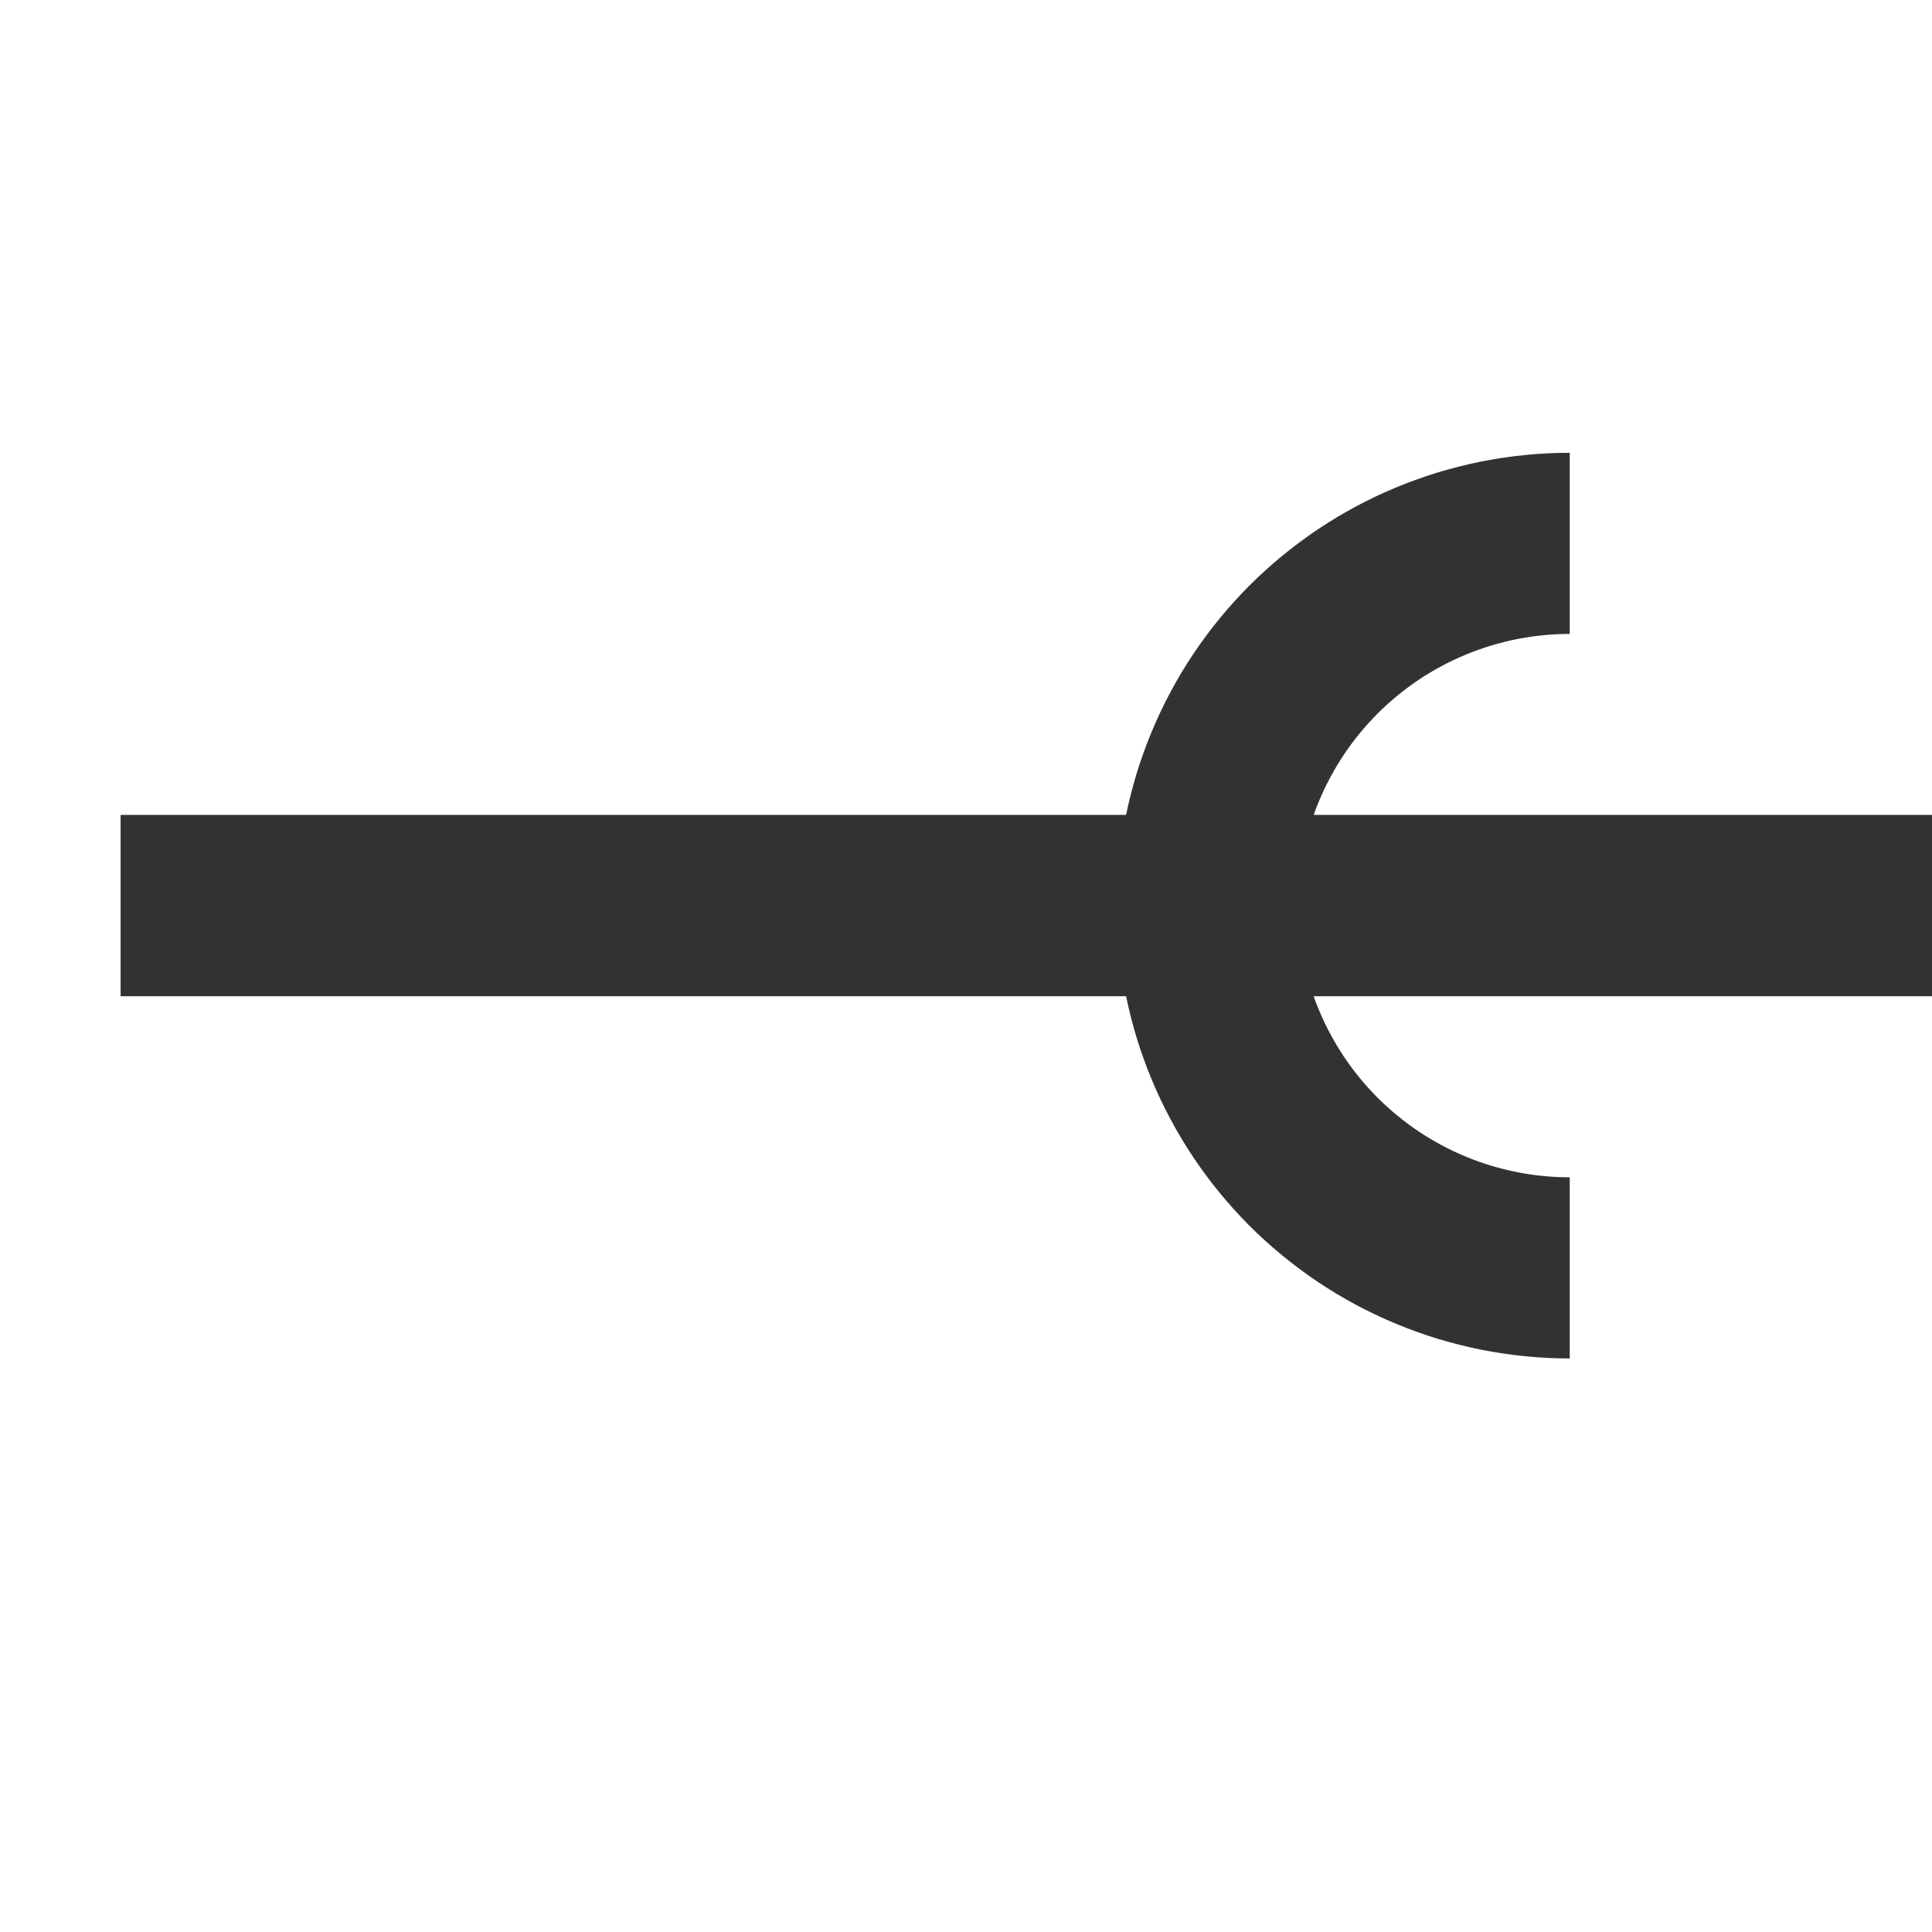
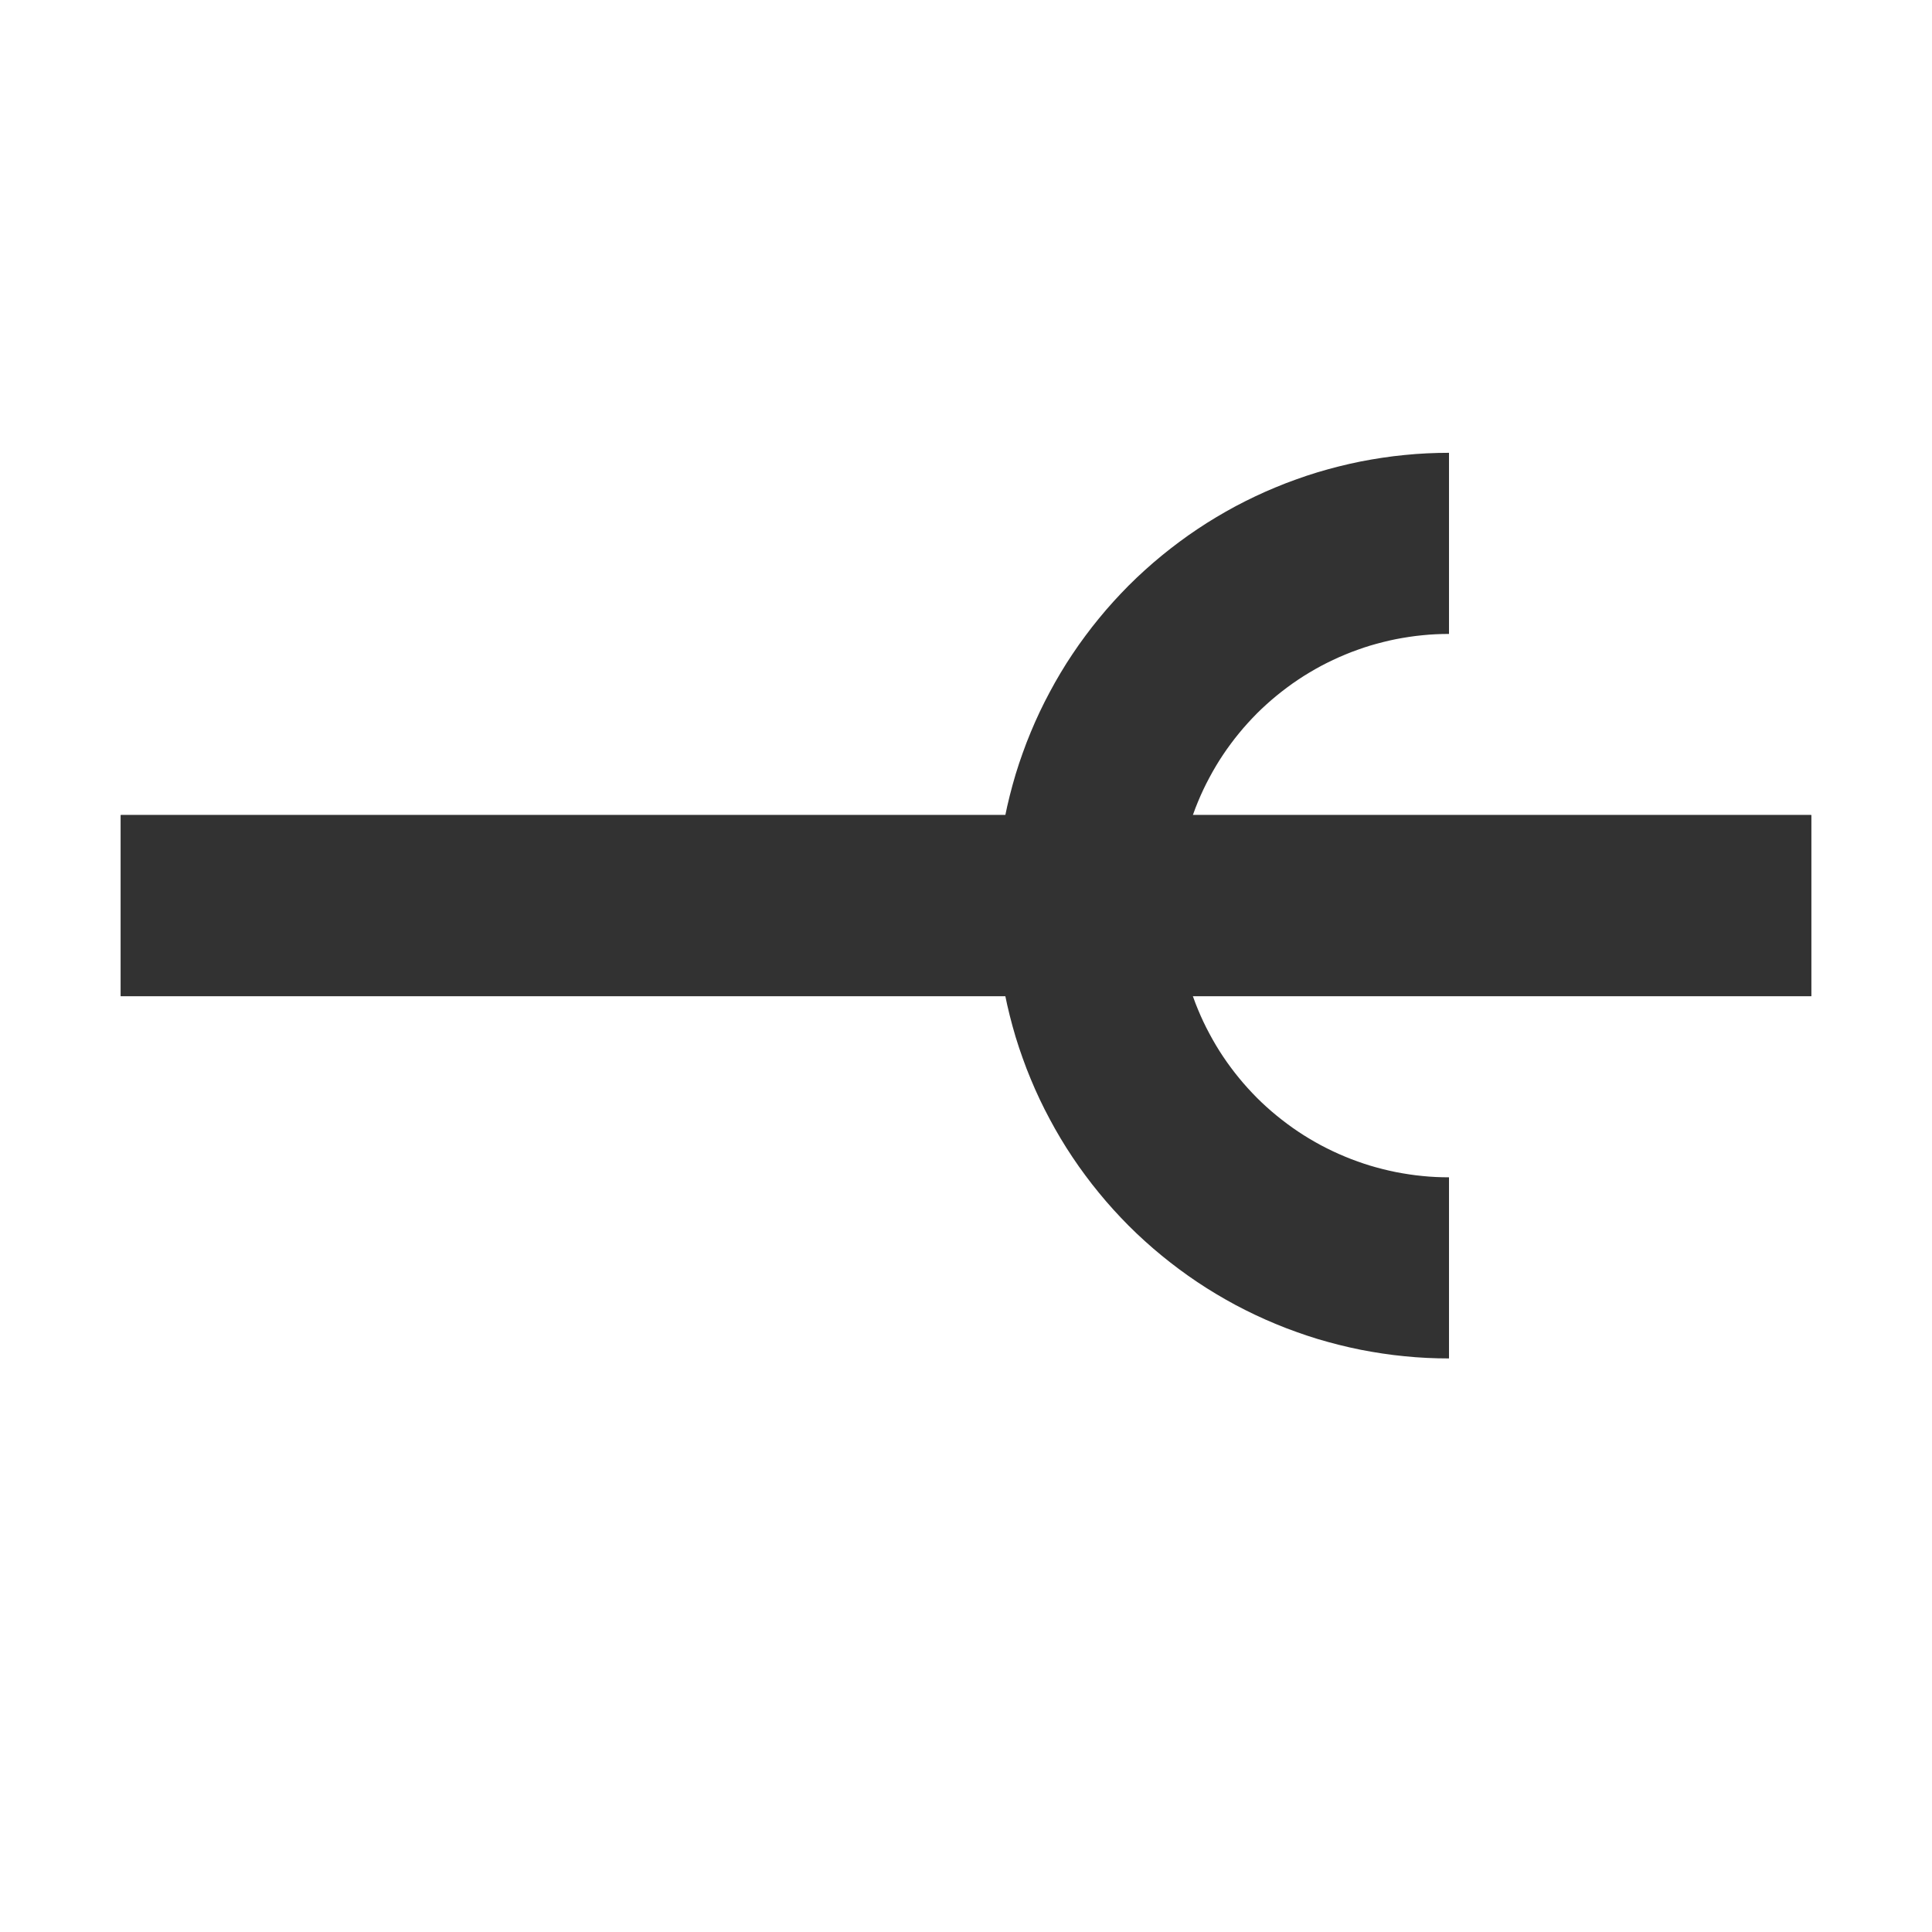
<svg xmlns="http://www.w3.org/2000/svg" version="1.1" width="32" height="32" viewbox="0 0 32 32" shape-rendering="geometricPrecision">
  <g transform="translate(2, 15) ">
-     <path fill="none" stroke="#323232FF" stroke-width="3" d="M30 0L30 0L15 0L15 0L0 0L0 0" />
-     <path fill="none" stroke="#323232FF" stroke-width="3" d="M30 0L30 0L15 0L15 0L0 0L0 0" />
-     <path fill="none" stroke="#323232FF" stroke-width="3" d="M24 6Q23.853 6 23.706 5.993Q23.558 5.986 23.412 5.971Q23.265 5.957 23.12 5.935Q22.974 5.913 22.829 5.885Q22.685 5.856 22.542 5.82Q22.399 5.784 22.258 5.742Q22.117 5.699 21.979 5.649Q21.84 5.6 21.704 5.543Q21.568 5.487 21.435 5.424Q21.302 5.361 21.172 5.292Q21.042 5.222 20.915 5.146Q20.789 5.071 20.667 4.989Q20.544 4.907 20.426 4.819Q20.308 4.731 20.194 4.638Q20.08 4.545 19.971 4.446Q19.861 4.347 19.757 4.243Q19.653 4.138 19.554 4.029Q19.455 3.92 19.362 3.806Q19.268 3.692 19.181 3.574Q19.093 3.456 19.011 3.333Q18.929 3.211 18.854 3.085Q18.778 2.958 18.709 2.828Q18.639 2.698 18.576 2.565Q18.513 2.432 18.457 2.296Q18.4 2.16 18.351 2.021Q18.301 1.883 18.258 1.742Q18.216 1.601 18.18 1.458Q18.144 1.315 18.115 1.171Q18.087 1.026 18.065 0.88Q18.043 0.735 18.029 0.588Q18.015 0.442 18.007 0.294Q18 0.147 18 0Q18 -0.147 18.007 -0.294Q18.015 -0.442 18.029 -0.588Q18.043 -0.735 18.065 -0.88Q18.087 -1.026 18.115 -1.171Q18.144 -1.315 18.18 -1.458Q18.216 -1.601 18.258 -1.742Q18.301 -1.883 18.351 -2.021Q18.4 -2.16 18.457 -2.296Q18.513 -2.432 18.576 -2.565Q18.639 -2.698 18.709 -2.828Q18.778 -2.958 18.854 -3.085Q18.929 -3.211 19.011 -3.333Q19.093 -3.456 19.181 -3.574Q19.268 -3.692 19.362 -3.806Q19.455 -3.92 19.554 -4.029Q19.653 -4.138 19.757 -4.243Q19.861 -4.347 19.971 -4.446Q20.08 -4.545 20.194 -4.638Q20.308 -4.731 20.426 -4.819Q20.544 -4.907 20.667 -4.989Q20.789 -5.071 20.915 -5.146Q21.042 -5.222 21.172 -5.292Q21.302 -5.361 21.435 -5.424Q21.568 -5.487 21.704 -5.543Q21.84 -5.6 21.979 -5.649Q22.117 -5.699 22.258 -5.742Q22.399 -5.784 22.542 -5.82Q22.685 -5.856 22.829 -5.885Q22.974 -5.913 23.12 -5.935Q23.265 -5.957 23.412 -5.971Q23.558 -5.986 23.706 -5.993Q23.853 -6 24 -6" />
+     <path fill="none" stroke="#323232FF" stroke-width="3" d="M28 0L28 0L14 0L14 0L0 0L0 0" />
+     <path fill="none" stroke="#323232FF" stroke-width="3" d="M28 0L28 0L14 0L14 0L0 0L0 0" />
+     <path fill="none" stroke="#323232FF" stroke-width="3" d="M22 6Q21.853 6 21.706 5.993Q21.558 5.986 21.412 5.971Q21.265 5.957 21.12 5.935Q20.974 5.913 20.829 5.885Q20.685 5.856 20.542 5.82Q20.399 5.784 20.258 5.742Q20.117 5.699 19.979 5.649Q19.84 5.6 19.704 5.543Q19.568 5.487 19.435 5.424Q19.302 5.361 19.172 5.292Q19.042 5.222 18.915 5.146Q18.789 5.071 18.667 4.989Q18.544 4.907 18.426 4.819Q18.308 4.731 18.194 4.638Q18.08 4.545 17.971 4.446Q17.861 4.347 17.757 4.243Q17.653 4.138 17.554 4.029Q17.455 3.92 17.362 3.806Q17.268 3.692 17.181 3.574Q17.093 3.456 17.011 3.333Q16.929 3.211 16.854 3.085Q16.778 2.958 16.709 2.828Q16.639 2.698 16.576 2.565Q16.513 2.432 16.457 2.296Q16.4 2.16 16.351 2.021Q16.301 1.883 16.258 1.742Q16.216 1.601 16.18 1.458Q16.144 1.315 16.115 1.171Q16.087 1.026 16.065 0.88Q16.043 0.735 16.029 0.588Q16.015 0.442 16.007 0.294Q16 0.147 16 0Q16 -0.147 16.007 -0.294Q16.015 -0.442 16.029 -0.588Q16.043 -0.735 16.065 -0.88Q16.087 -1.026 16.115 -1.171Q16.144 -1.315 16.18 -1.458Q16.216 -1.601 16.258 -1.742Q16.301 -1.883 16.351 -2.021Q16.4 -2.16 16.457 -2.296Q16.513 -2.432 16.576 -2.565Q16.639 -2.698 16.709 -2.828Q16.778 -2.958 16.854 -3.085Q16.929 -3.211 17.011 -3.333Q17.093 -3.456 17.181 -3.574Q17.268 -3.692 17.362 -3.806Q17.455 -3.92 17.554 -4.029Q17.653 -4.138 17.757 -4.243Q17.861 -4.347 17.971 -4.446Q18.08 -4.545 18.194 -4.638Q18.308 -4.731 18.426 -4.819Q18.544 -4.907 18.667 -4.989Q18.789 -5.071 18.915 -5.146Q19.042 -5.222 19.172 -5.292Q19.302 -5.361 19.435 -5.424Q19.568 -5.487 19.704 -5.543Q19.84 -5.6 19.979 -5.649Q20.117 -5.699 20.258 -5.742Q20.399 -5.784 20.542 -5.82Q20.685 -5.856 20.829 -5.885Q20.974 -5.913 21.12 -5.935Q21.265 -5.957 21.412 -5.971Q21.558 -5.986 21.706 -5.993Q21.853 -6 22 -6" />
  </g>
</svg>
